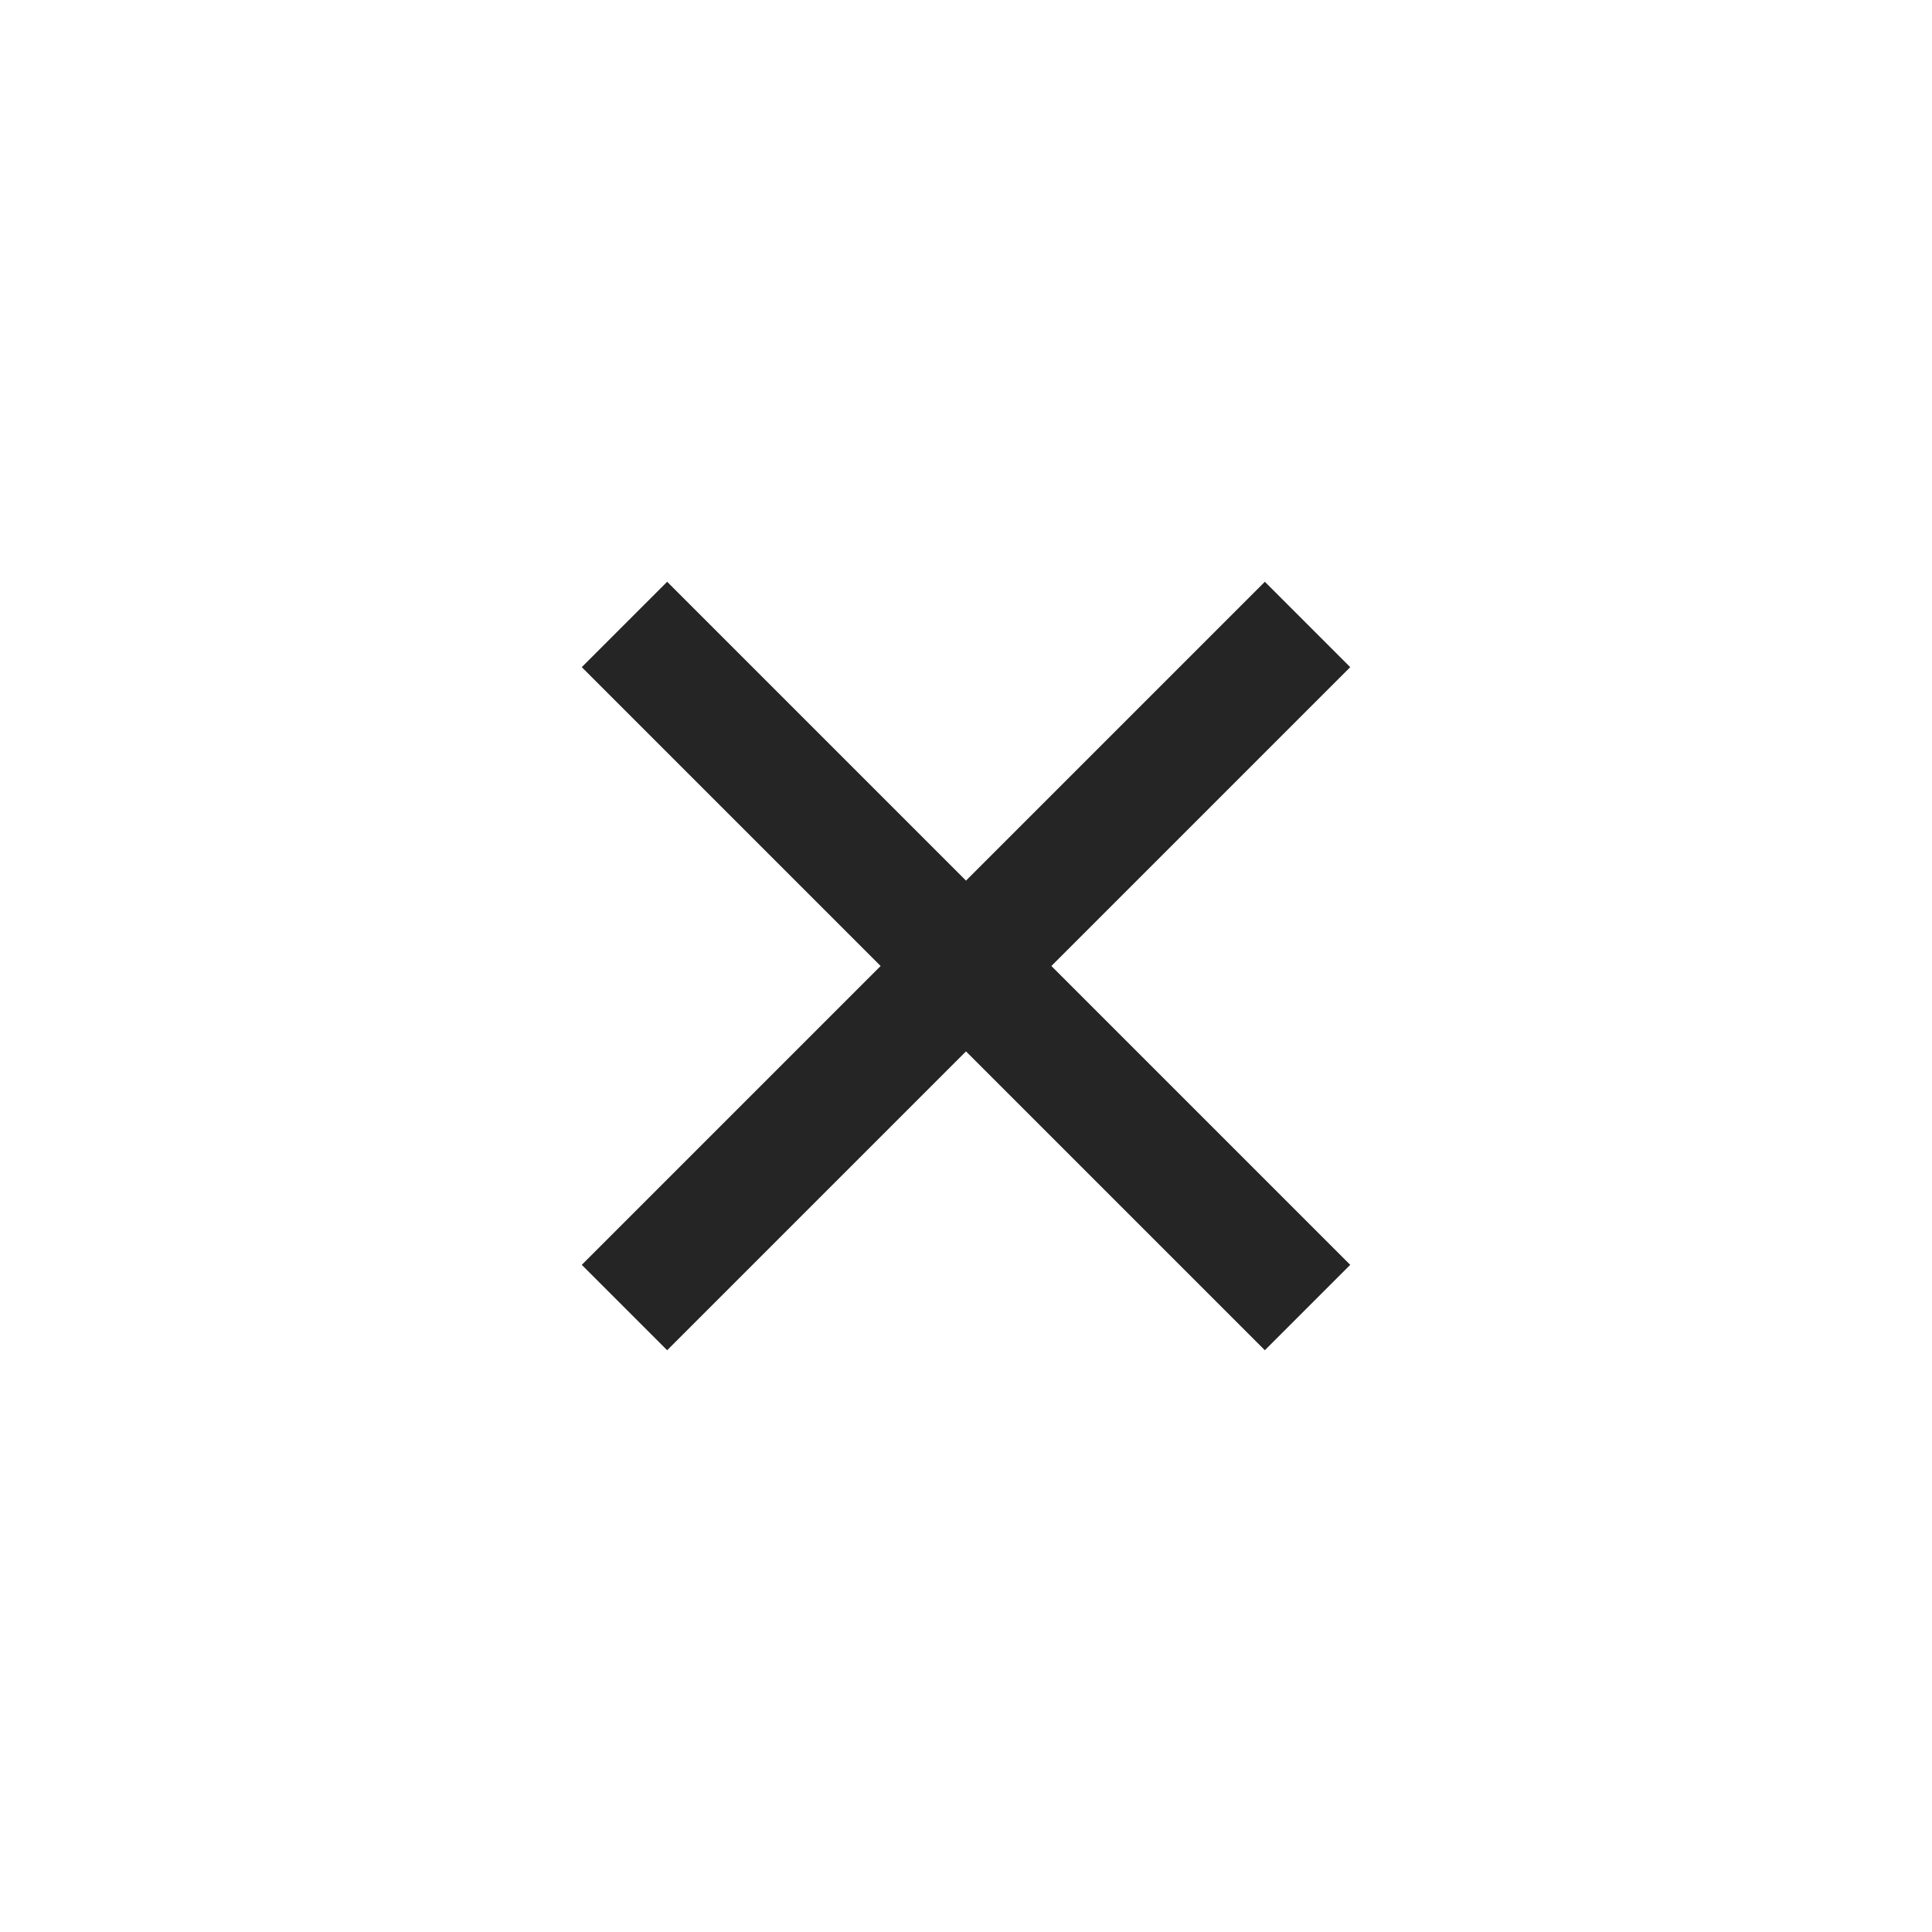
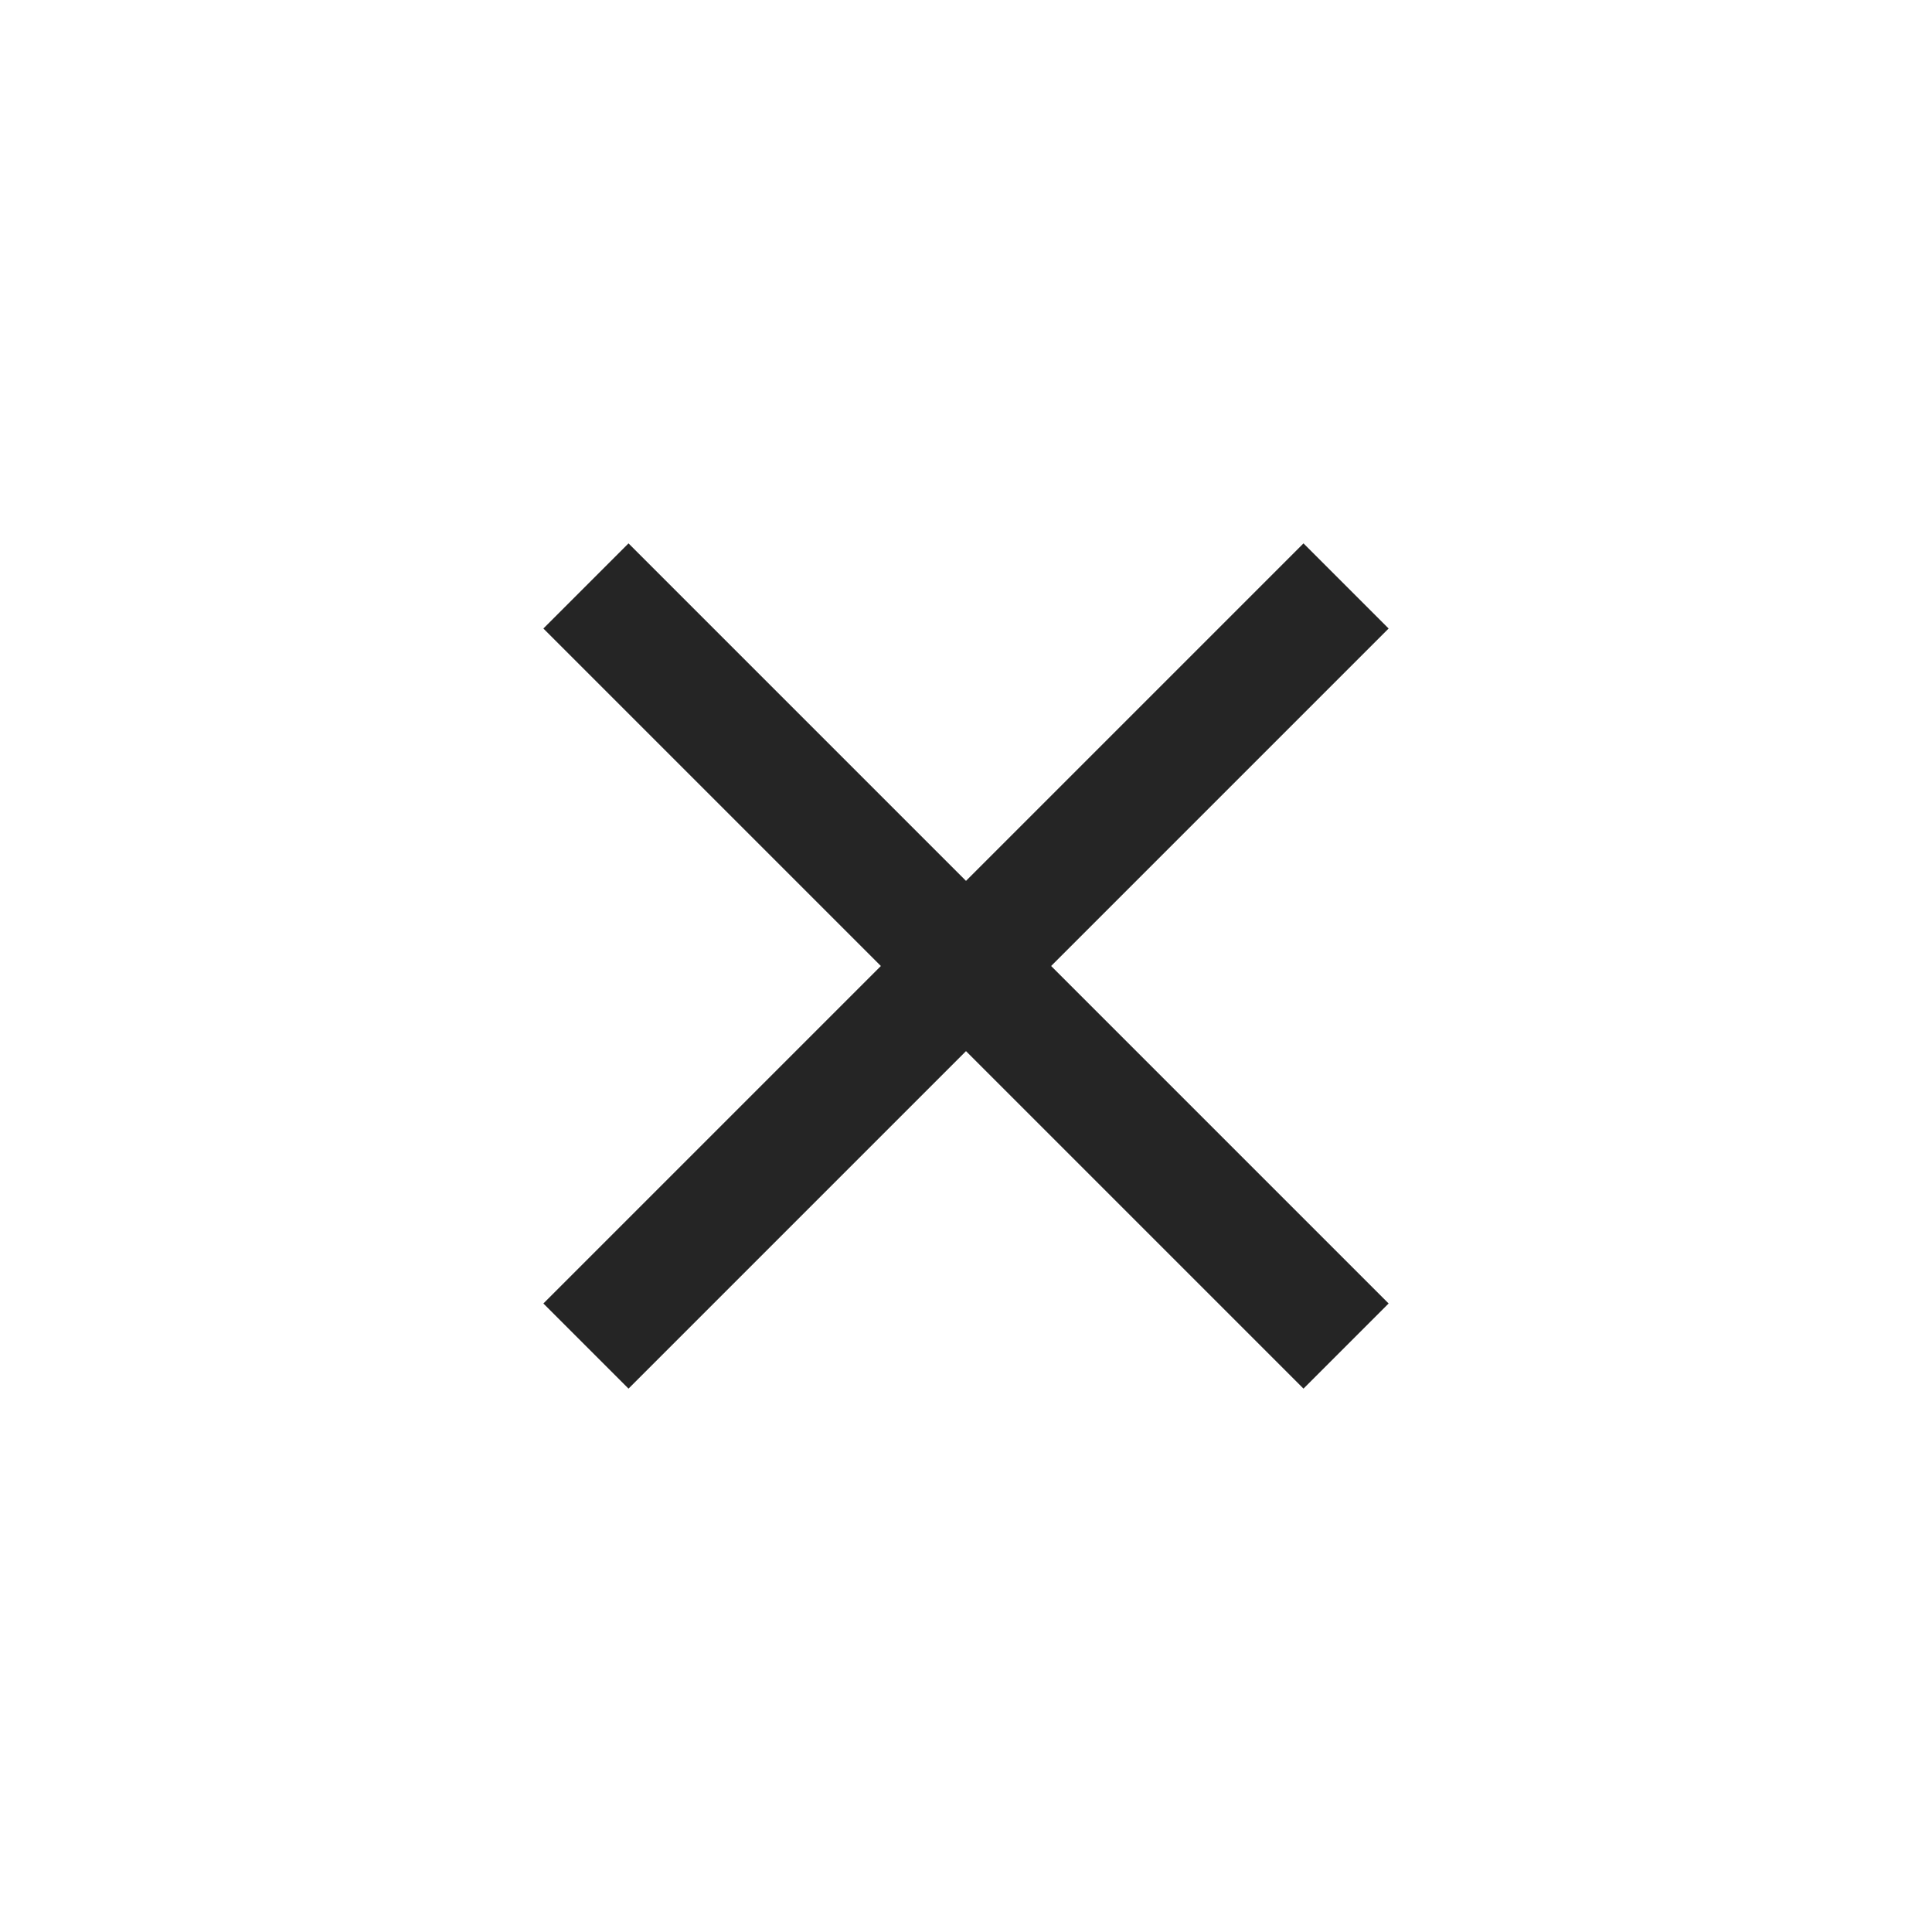
- <svg xmlns="http://www.w3.org/2000/svg" width="32" height="32" viewBox="0 0 32 32">
-   <path fill="#252525" fill-rule="nonzero" d="M20.95 9.636l1.414 1.414L11.05 22.364 9.636 20.95 20.95 9.636zM9.636 11.05l1.414-1.414L22.364 20.95l-1.414 1.414L9.636 11.05z" />
+ <svg xmlns="http://www.w3.org/2000/svg" width="32" height="32" viewBox="0 0 32 32" fill="none">
+   <path d="M23 10.41L21.59 9L16 14.59L10.41 9L9 10.41L14.59 16L9 21.59L10.41 23L16 17.41L21.59 23L23 21.59L17.41 16L23 10.41Z" fill="#252525" />
</svg>
